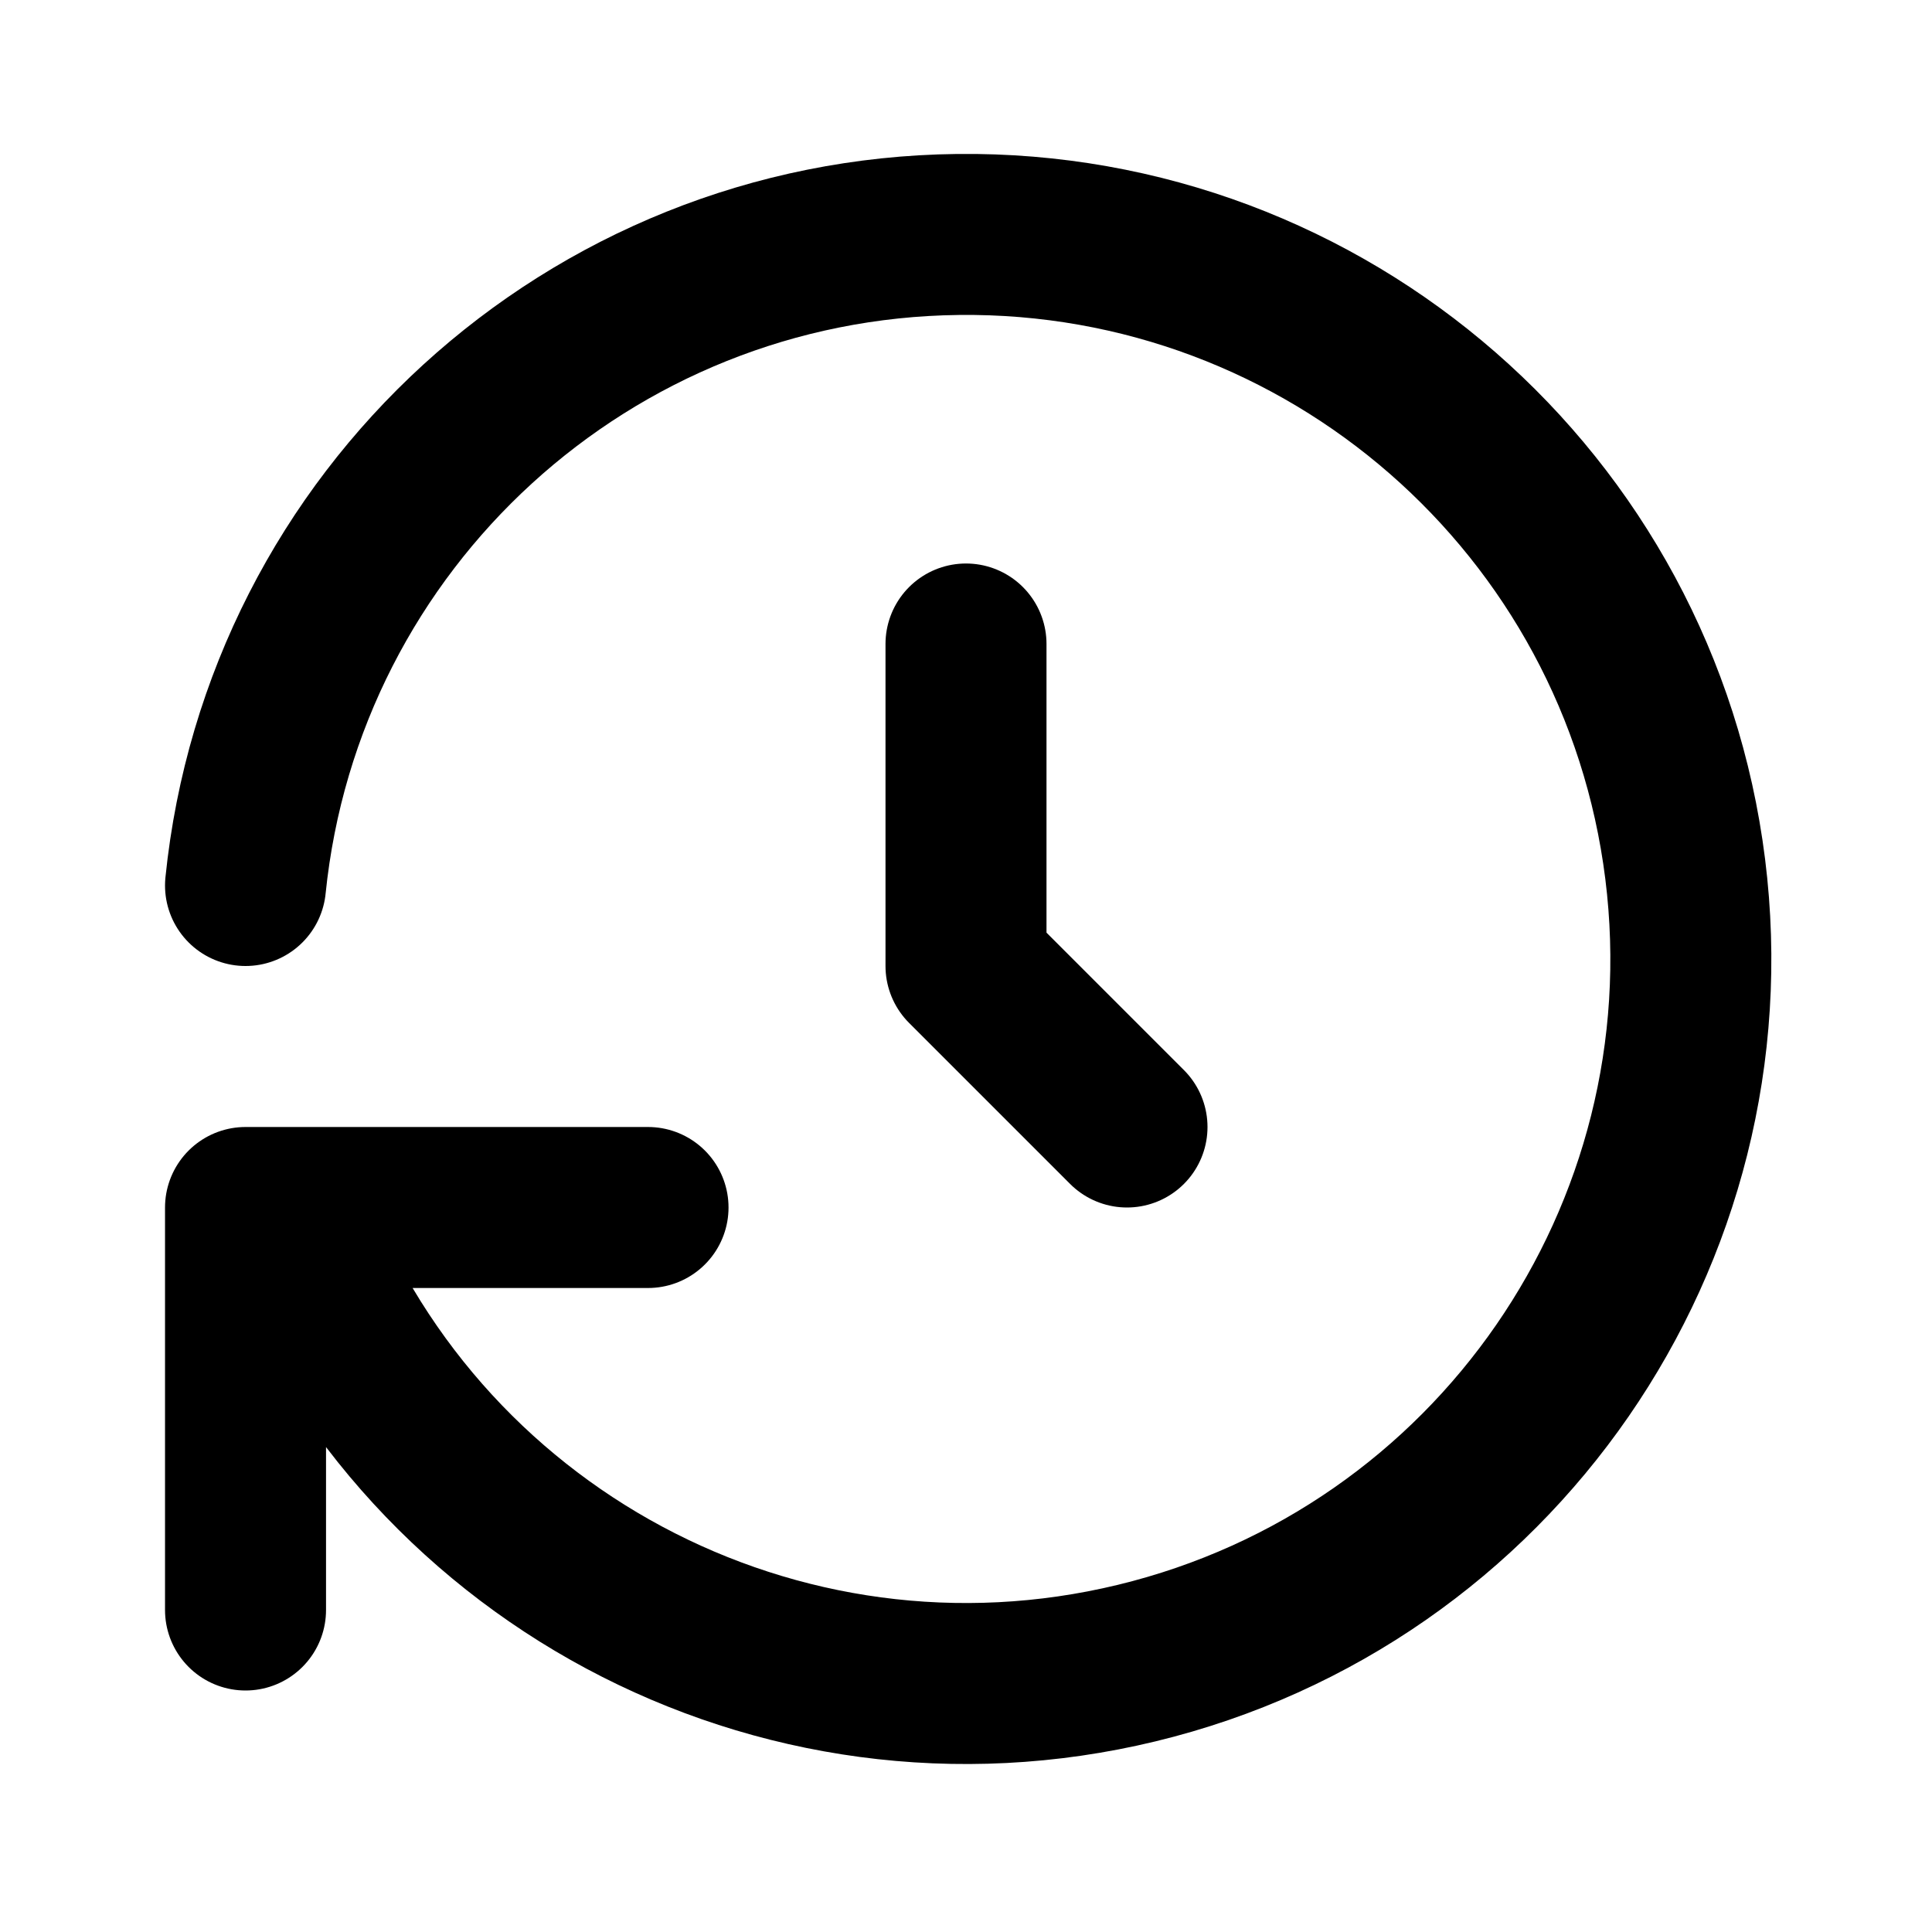
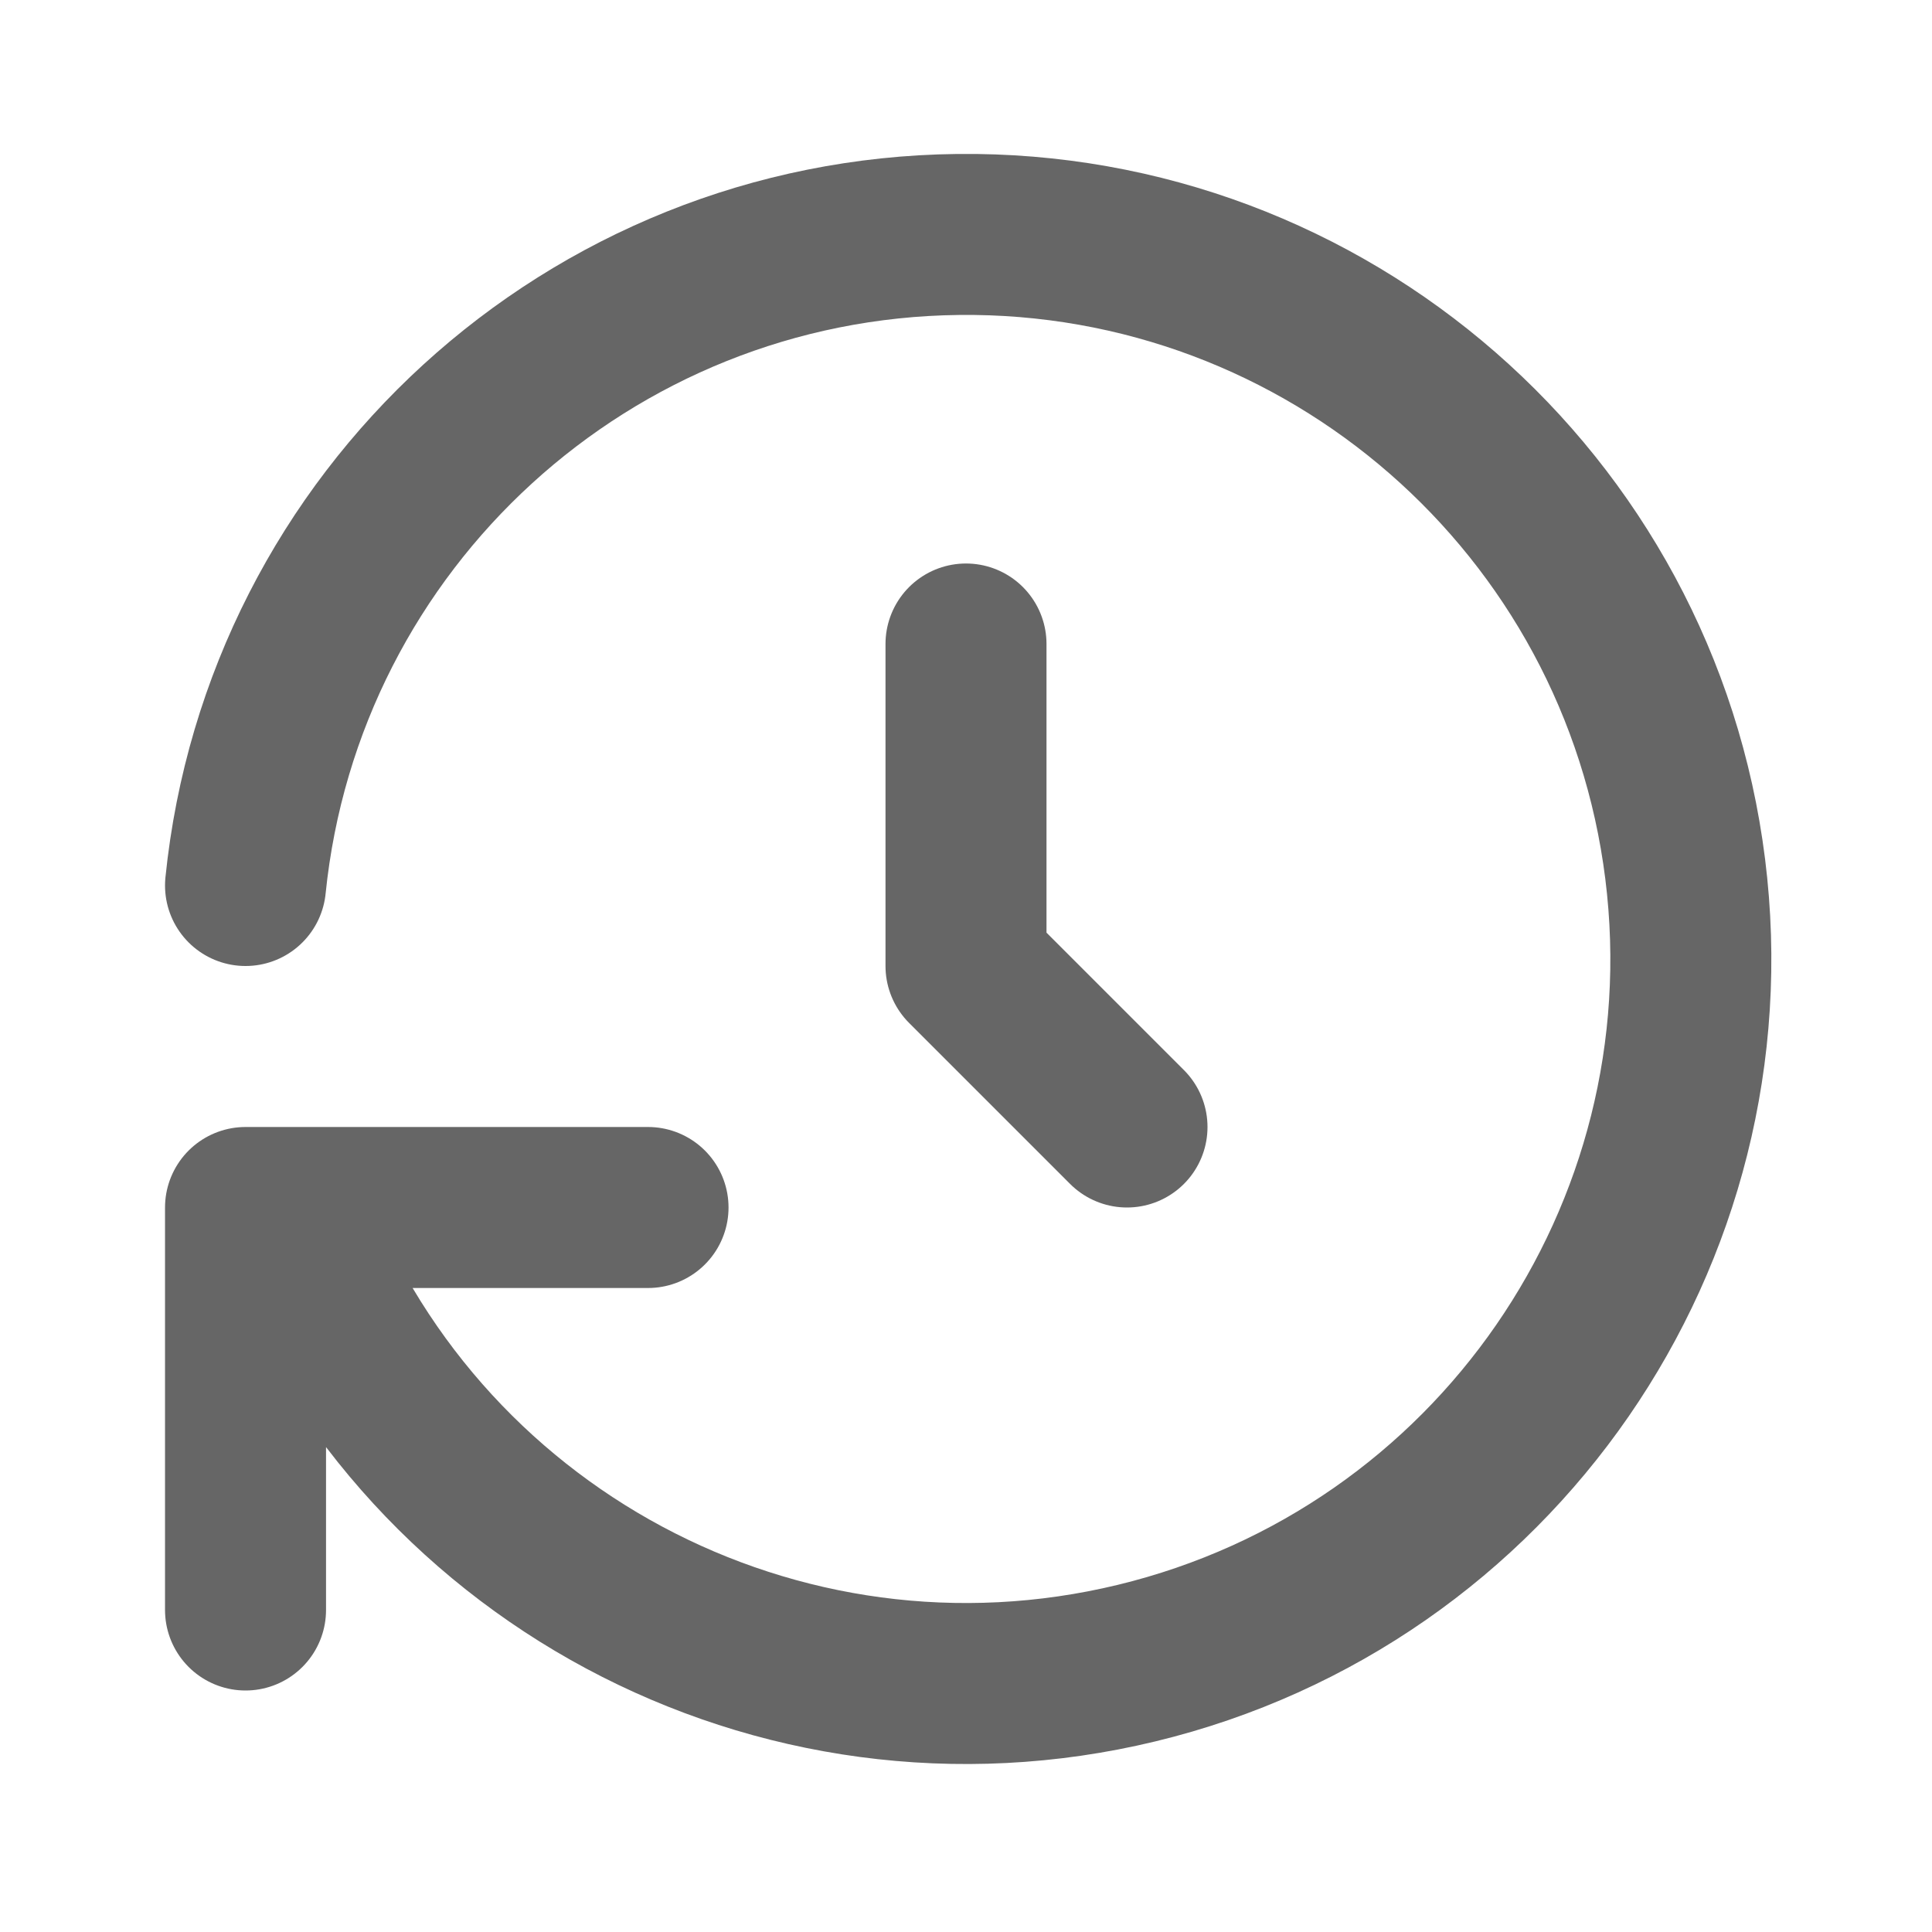
- <svg xmlns="http://www.w3.org/2000/svg" width="24" height="24" viewBox="0 0 24 24" fill="none" stroke="currentColor" stroke-width="2" stroke-linecap="round" stroke-linejoin="round" class="icon icon-tabler icons-tabler-outline icon-tabler-history">
+ <svg xmlns="http://www.w3.org/2000/svg" width="24" height="24" viewBox="0 0 24 24" fill="none" stroke="#666" stroke-width="2" stroke-linecap="round" stroke-linejoin="round" class="icon icon-tabler icons-tabler-outline icon-tabler-history">
  <path d="M0 0h24v24H0z" stroke="none" />
  <path d="M12 8v4l2 2" />
  <path d="M3.05 11a9 9 0 1 1 .5 4m-.5 5v-5h5" />
</svg>
